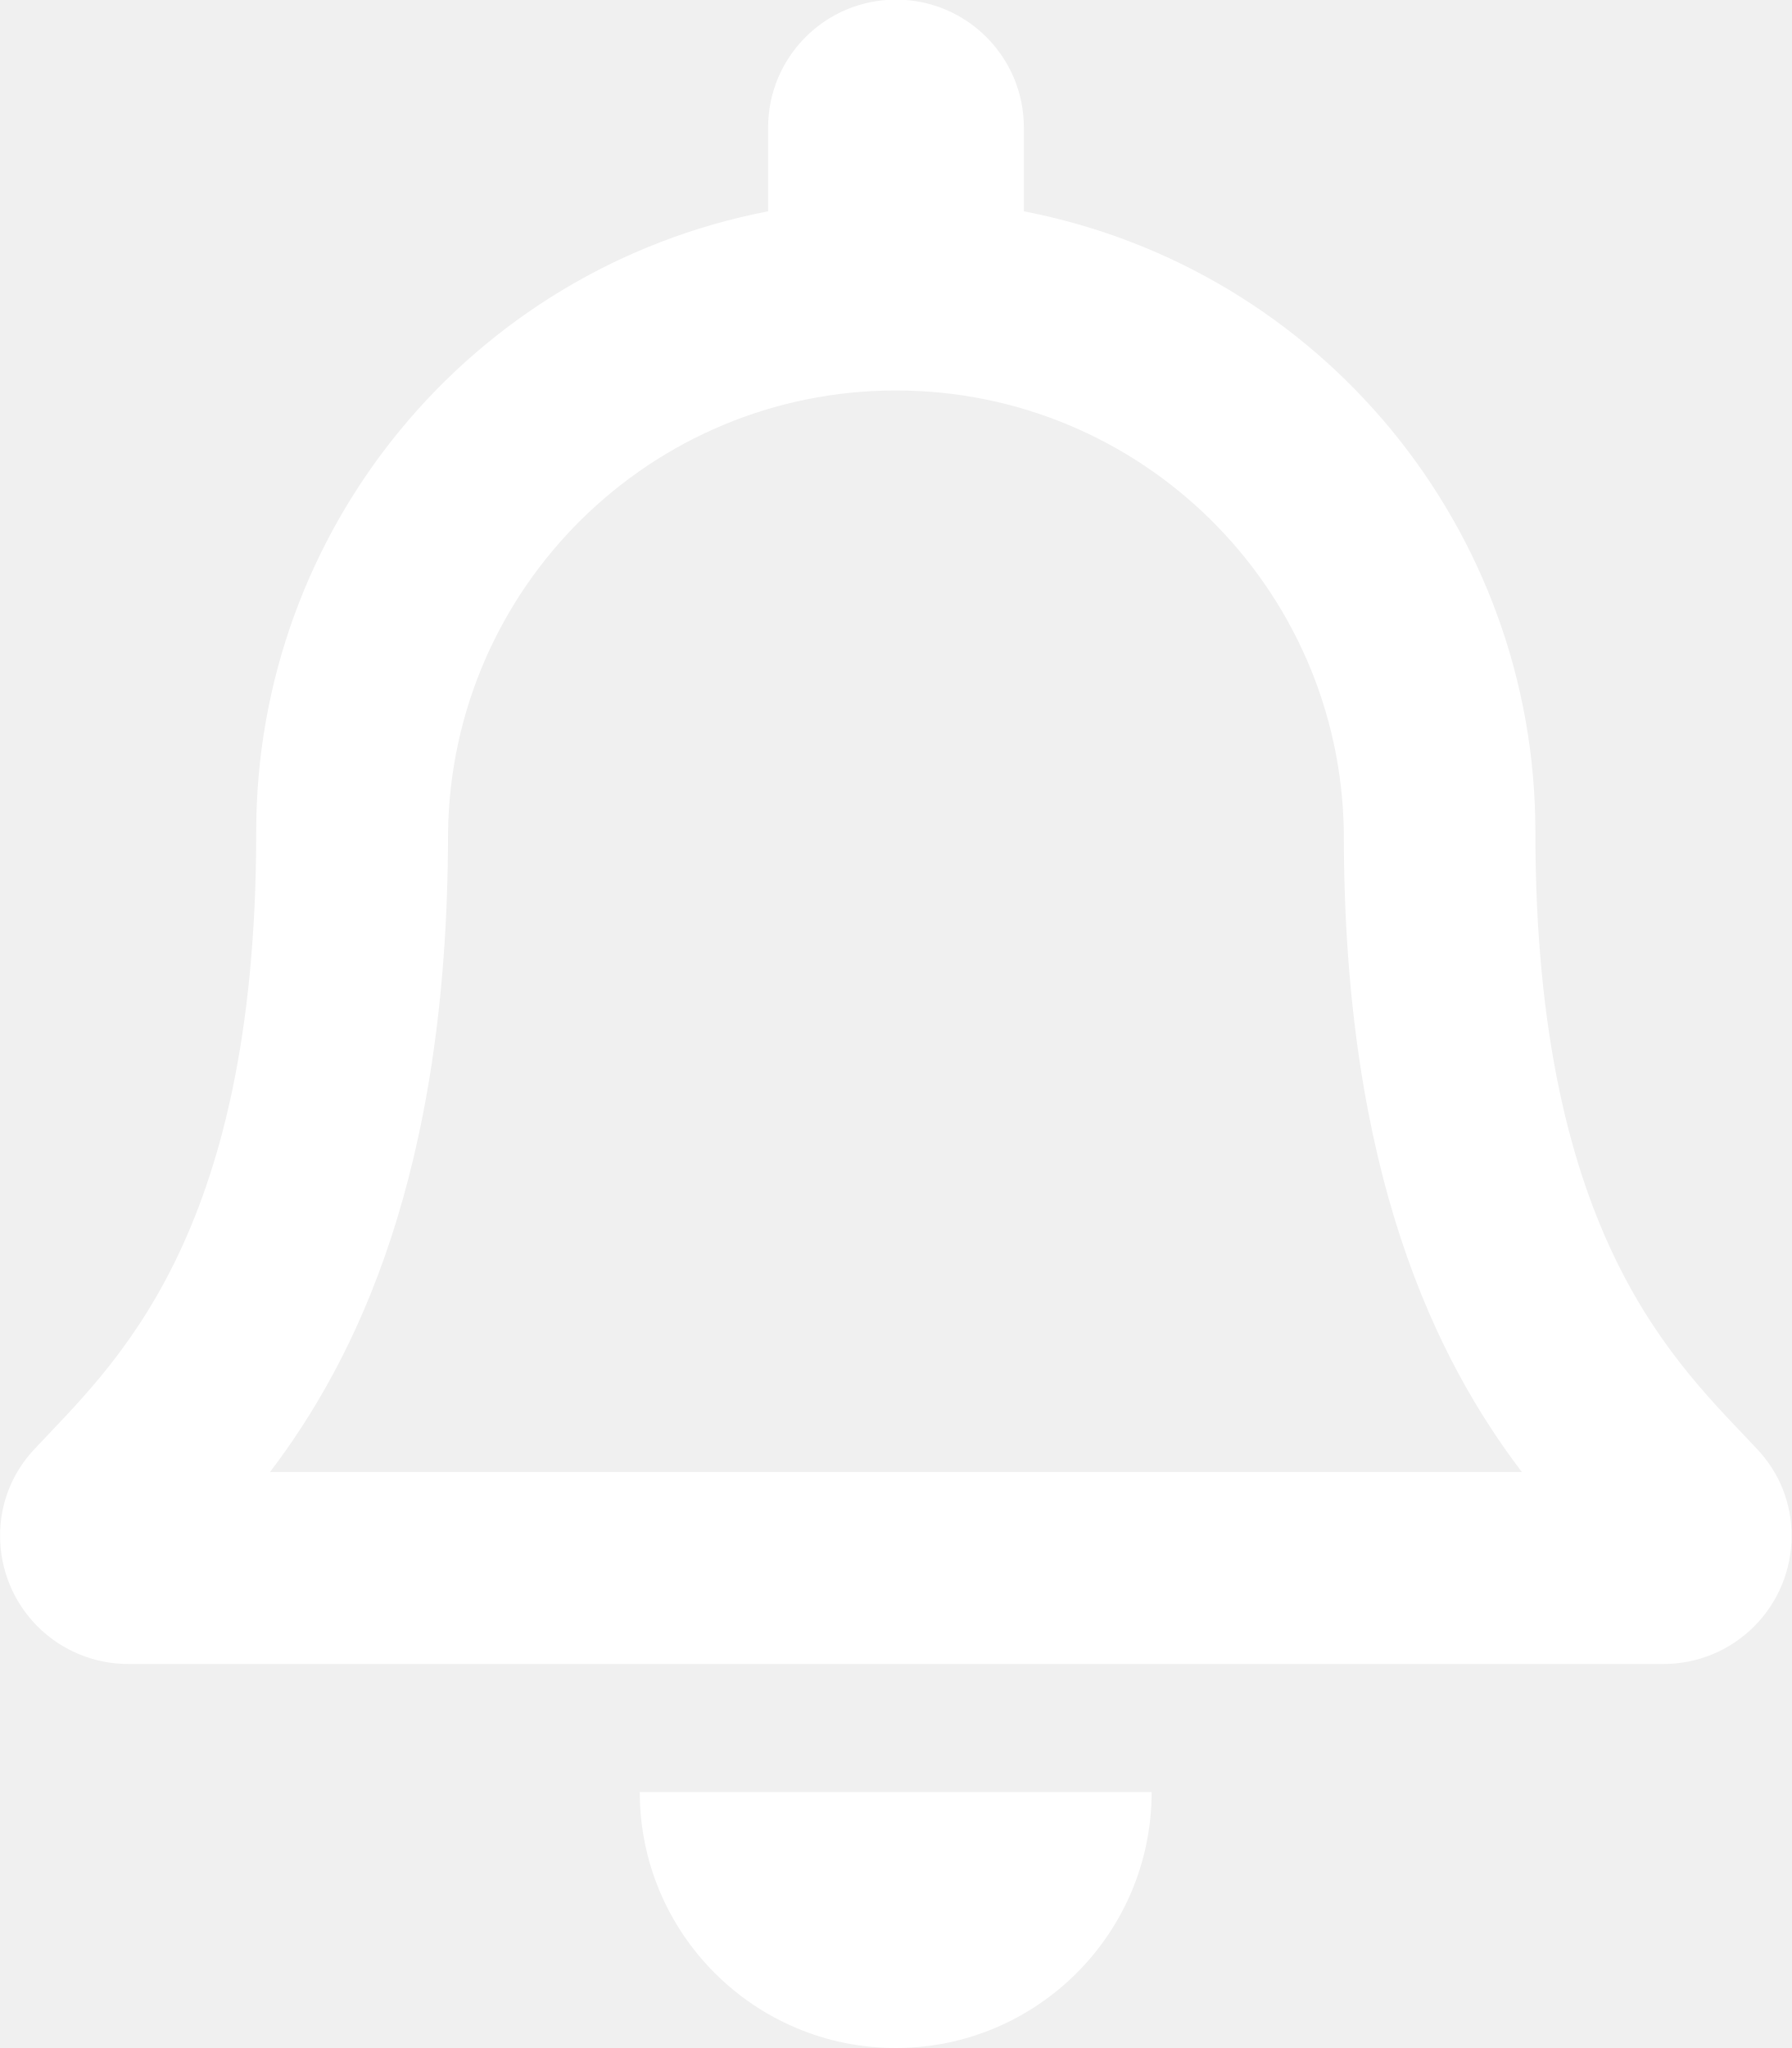
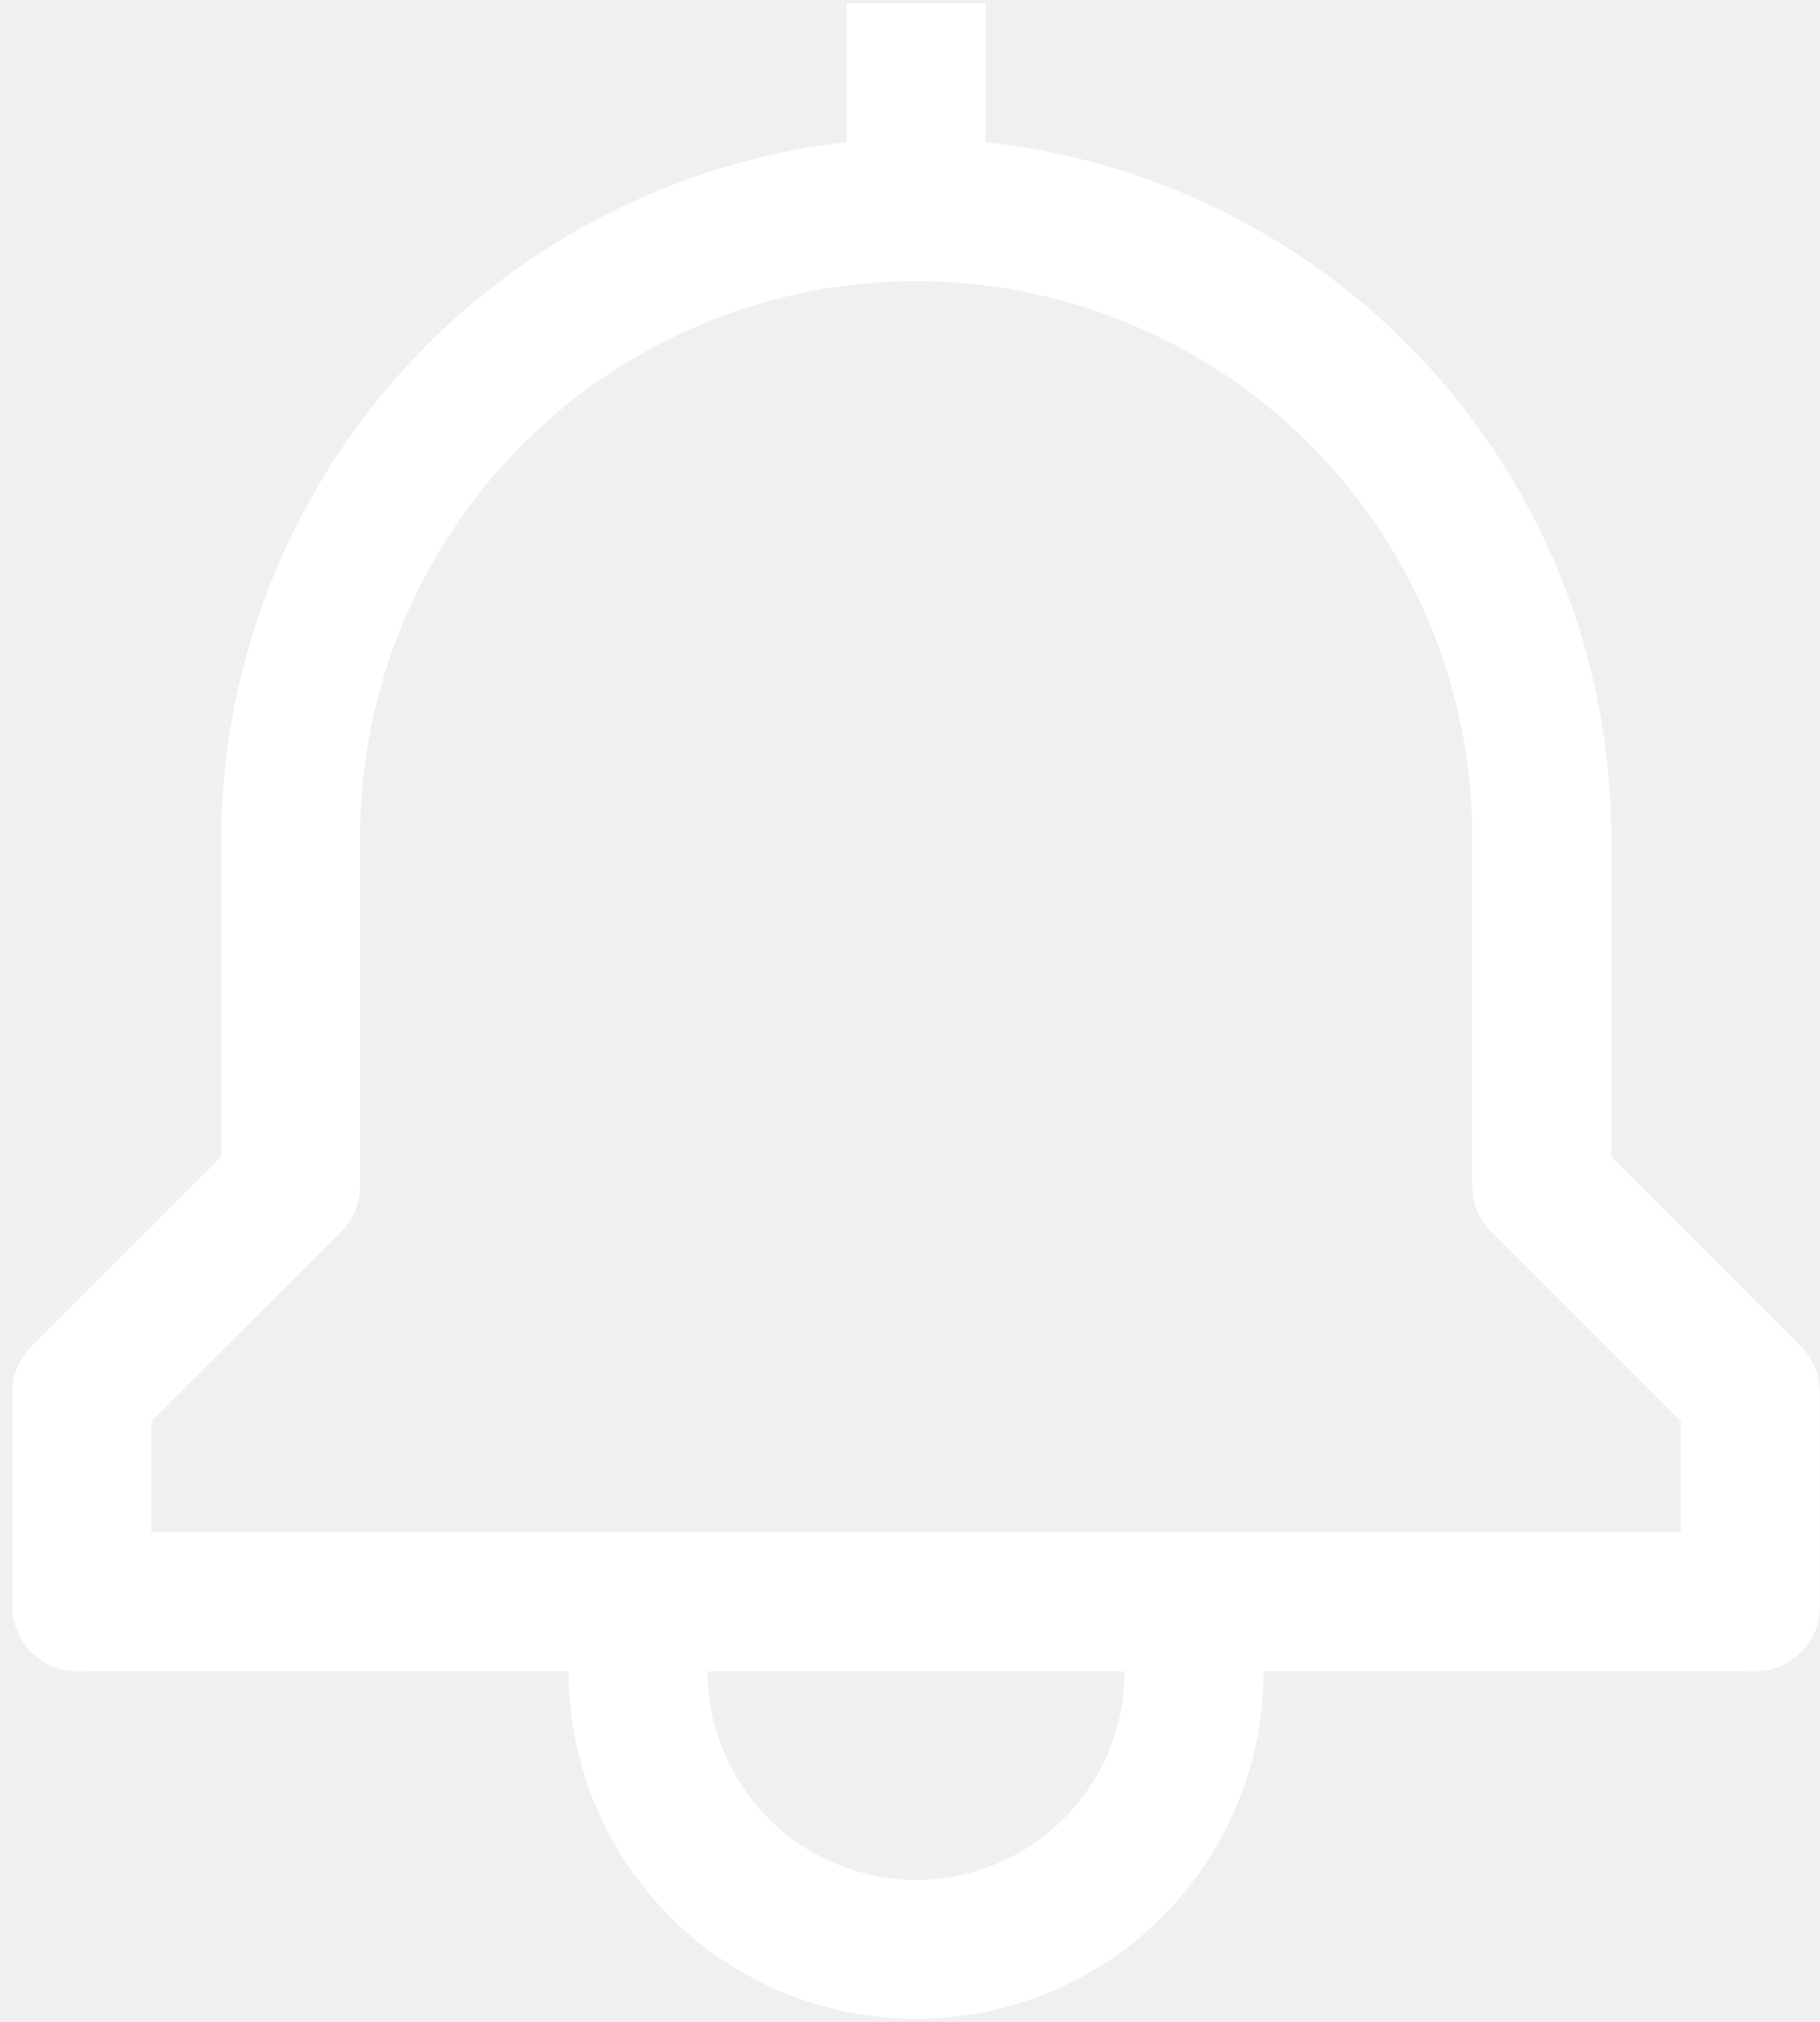
- <svg xmlns="http://www.w3.org/2000/svg" width="19.25" height="22" viewBox="0 0 19.25 22">
-   <defs>
-     <style>.a{fill:#fff;}</style>
-   </defs>
-   <path class="a" d="M18.879,15.567c-.83-.892-2.383-2.234-2.383-6.63A6.785,6.785,0,0,0,11,2.27v-.9a1.374,1.374,0,1,0-2.748,0v.9a6.785,6.785,0,0,0-5.5,6.667c0,4.4-1.553,5.738-2.383,6.63A1.343,1.343,0,0,0,0,16.5a1.376,1.376,0,0,0,1.379,1.375H17.87A1.376,1.376,0,0,0,19.249,16.5a1.342,1.342,0,0,0-.37-.933ZM2.9,15.813c.912-1.2,1.909-3.194,1.913-6.85,0-.009,0-.016,0-.025a4.813,4.813,0,0,1,9.625,0c0,.009,0,.016,0,.025,0,3.657,1,5.649,1.913,6.85ZM9.624,22a2.75,2.75,0,0,0,2.749-2.75h-5.5A2.75,2.75,0,0,0,9.624,22Z" transform="translate(0.001)" />
+ <svg xmlns="http://www.w3.org/2000/svg" width="18" height="20" viewBox="0 0 18 20" fill="none">
+   <path d="M17.792 13.3L15.936 11.444V8.281C15.934 6.574 15.301 4.928 14.159 3.659C13.017 2.39 11.446 1.588 9.748 1.406V0.031H8.373V1.406C6.681 1.599 5.117 2.405 3.977 3.671C2.837 4.938 2.2 6.577 2.186 8.281V11.444L0.33 13.3C0.263 13.361 0.209 13.435 0.174 13.518C0.138 13.601 0.121 13.691 0.123 13.781V15.844C0.117 15.936 0.131 16.028 0.163 16.114C0.196 16.2 0.246 16.278 0.311 16.343C0.376 16.409 0.455 16.459 0.541 16.491C0.627 16.524 0.719 16.537 0.811 16.531H5.623C5.623 17.443 5.986 18.317 6.63 18.962C7.275 19.607 8.149 19.969 9.061 19.969C9.973 19.969 10.847 19.607 11.492 18.962C12.136 18.317 12.498 17.443 12.498 16.531H17.311C17.403 16.537 17.495 16.524 17.581 16.491C17.667 16.459 17.745 16.409 17.811 16.343C17.876 16.278 17.926 16.2 17.959 16.114C17.991 16.028 18.005 15.936 17.998 15.844V13.781C18.001 13.691 17.984 13.601 17.948 13.518C17.913 13.435 17.859 13.361 17.792 13.3ZM9.061 18.594C8.514 18.594 7.989 18.377 7.603 17.99C7.216 17.603 6.998 17.078 6.998 16.531H11.123C11.123 17.078 10.906 17.603 10.519 17.99C10.133 18.377 9.608 18.594 9.061 18.594ZM16.623 15.156H1.498V14.056L3.355 12.2C3.422 12.139 3.475 12.065 3.511 11.982C3.546 11.899 3.563 11.809 3.561 11.719V8.281C3.561 6.823 4.14 5.424 5.172 4.392C6.203 3.361 7.602 2.781 9.061 2.781C10.52 2.781 11.919 3.361 12.95 4.392C13.982 5.424 14.561 6.823 14.561 8.281V11.719C14.559 11.809 14.576 11.899 14.611 11.982C14.647 12.065 14.7 12.139 14.767 12.2L16.623 14.056V15.156Z" fill="white" />
</svg>
